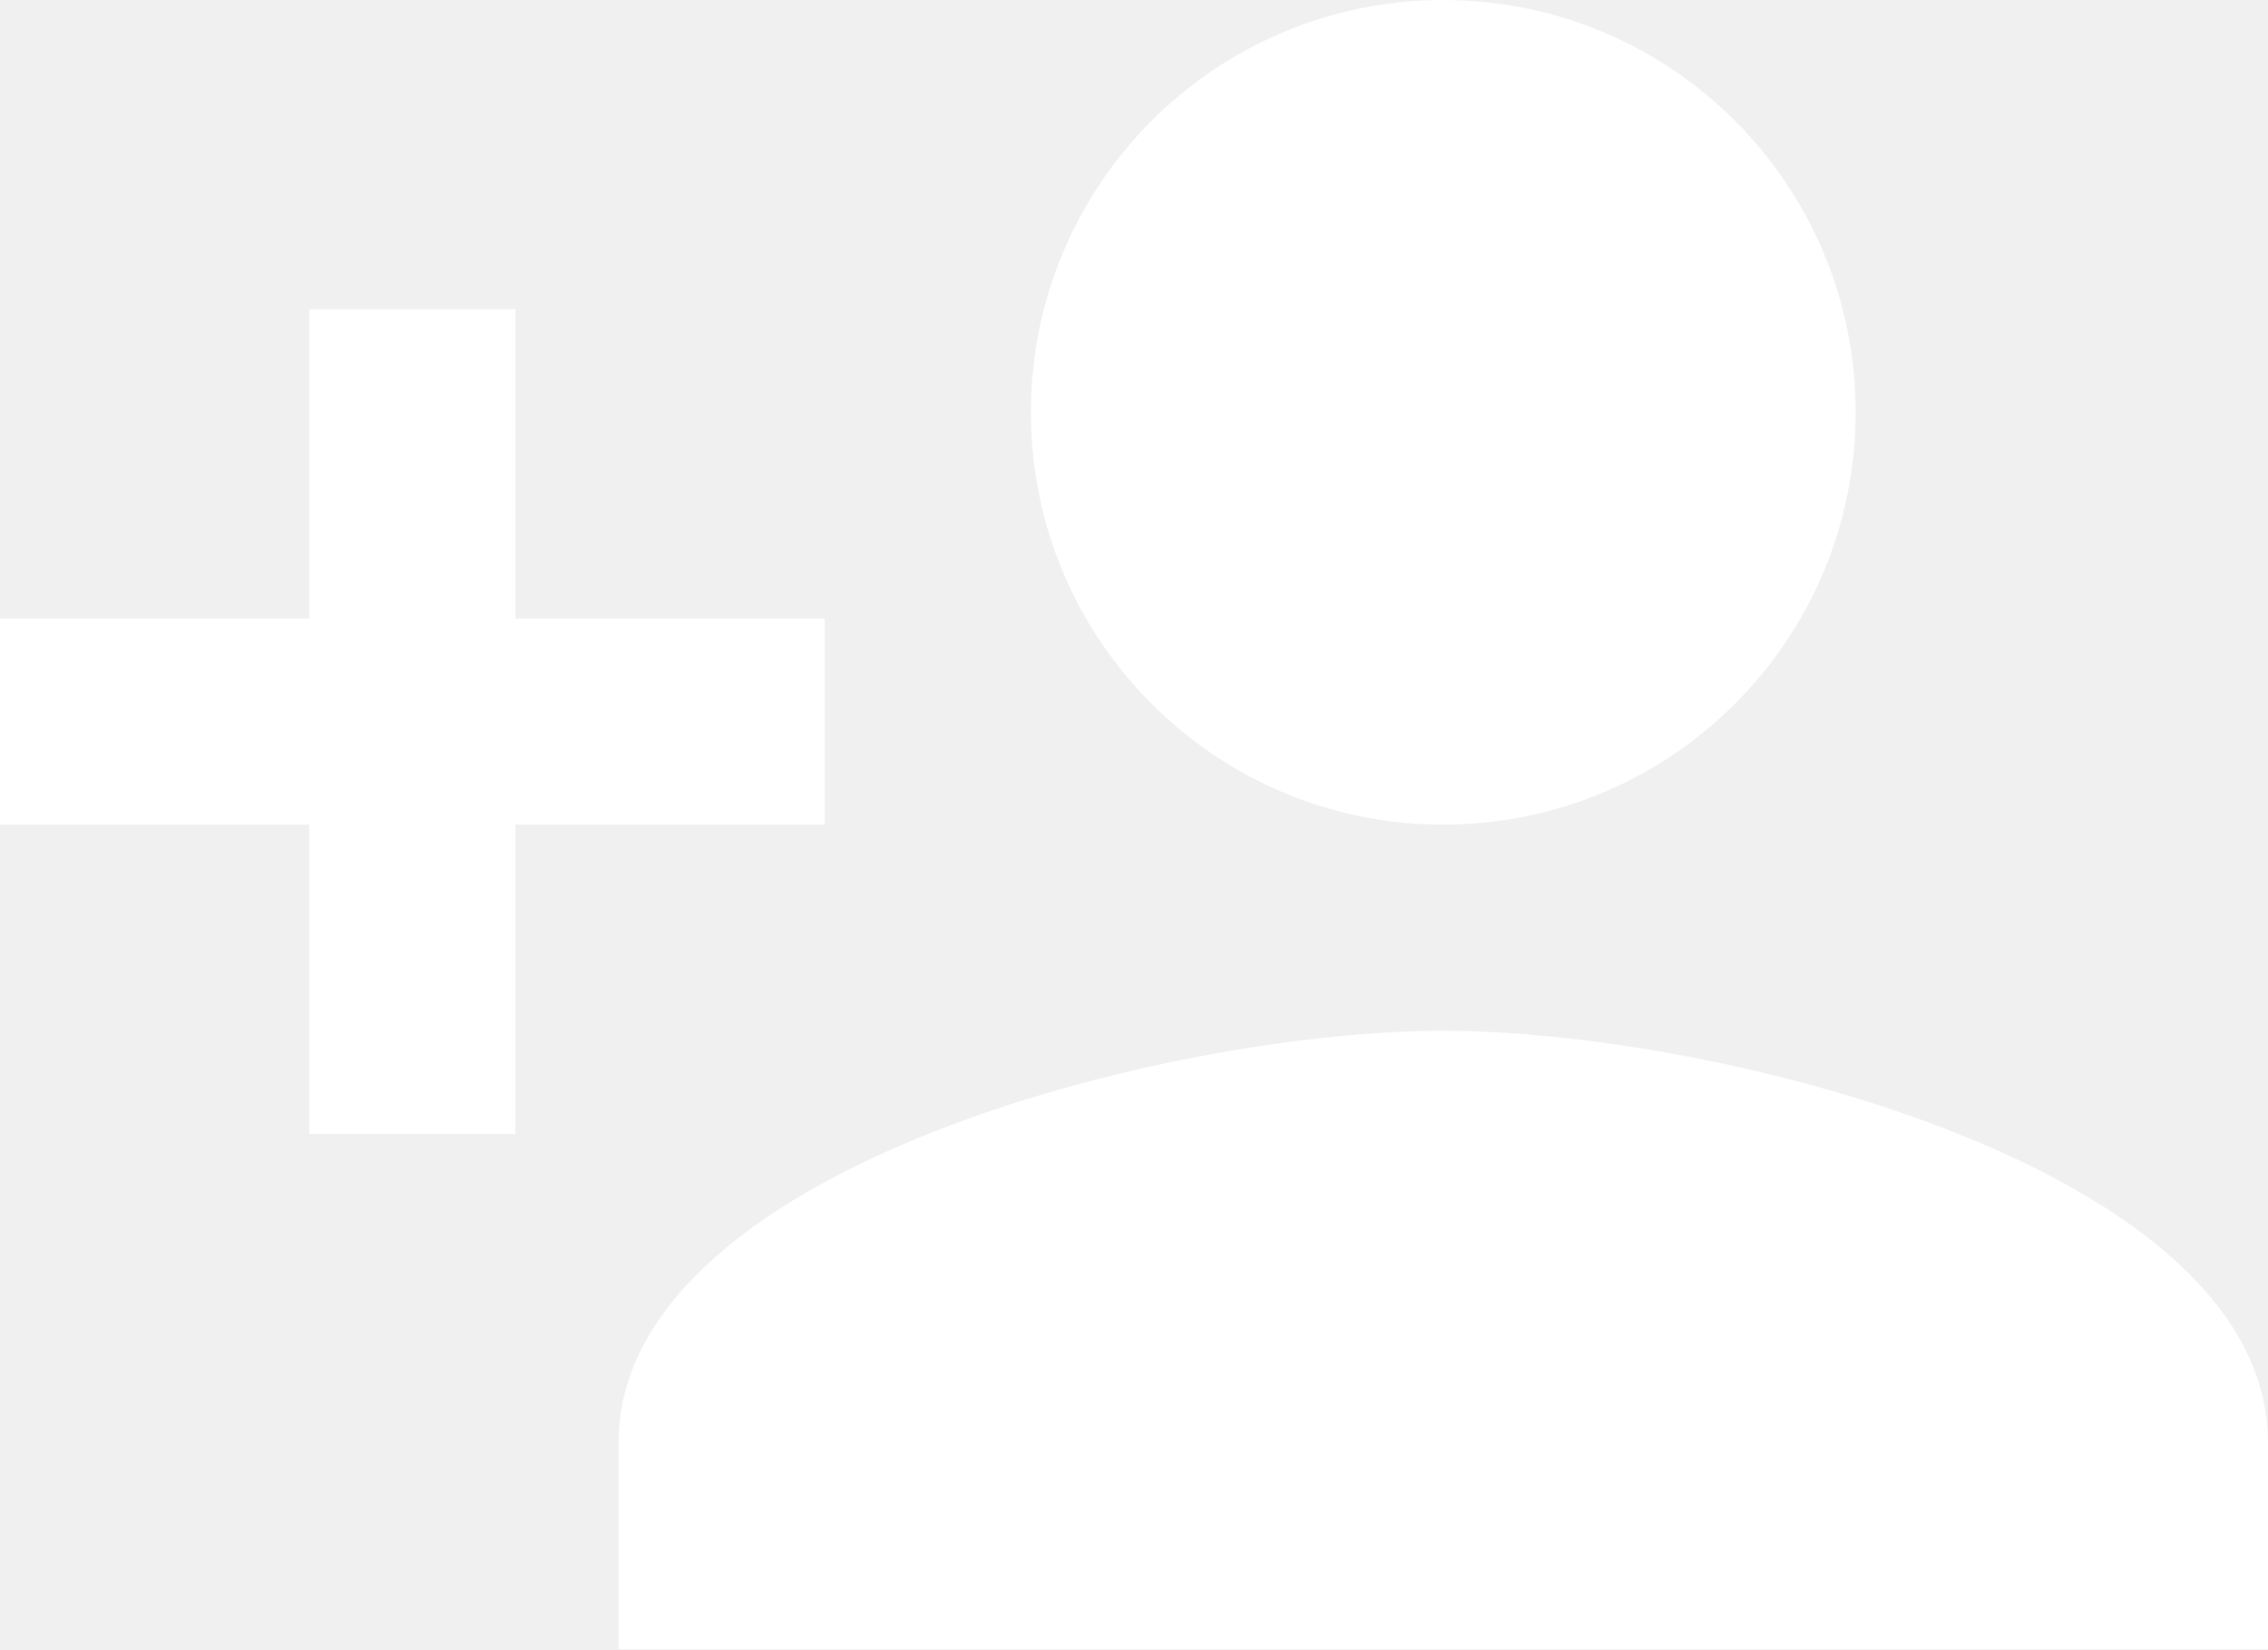
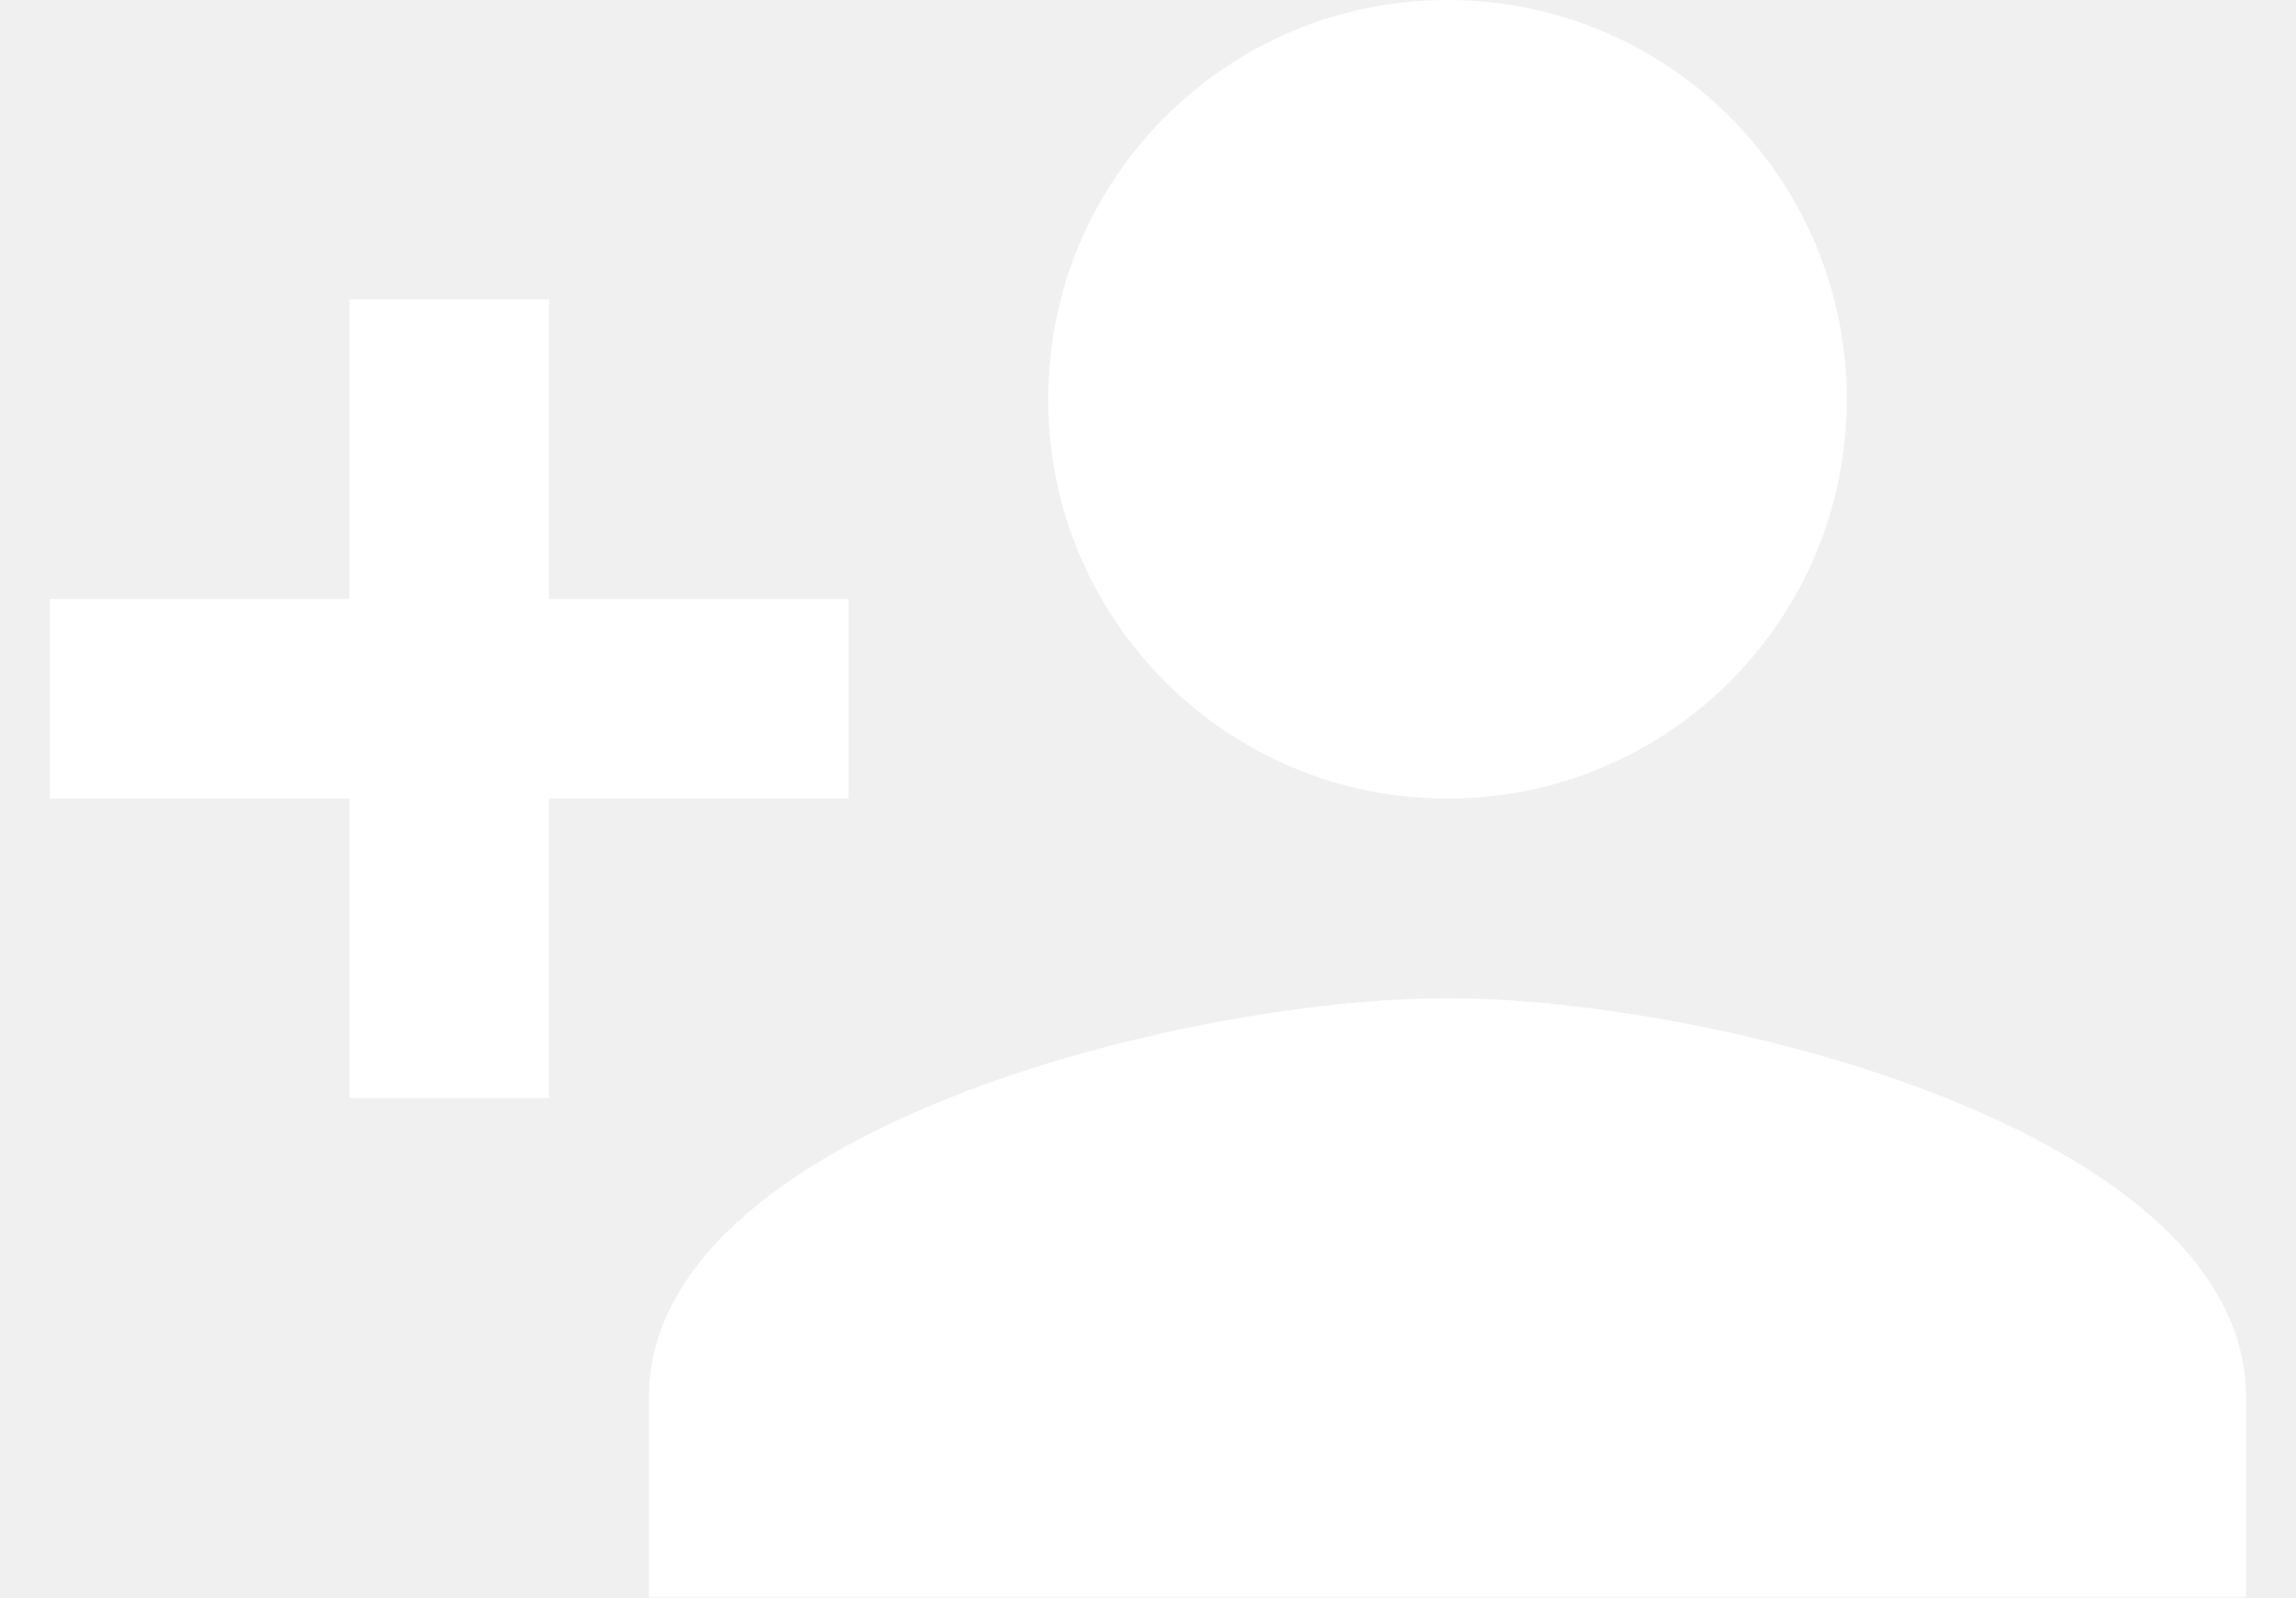
- <svg xmlns="http://www.w3.org/2000/svg" width="22" height="16" viewBox="0 0 22 16" fill="none">
-   <path d="M14 8C16.21 8 18 6.21 18 4C18 1.79 16.21 0 14 0C11.79 0 10 1.79 10 4C10 6.21 11.79 8 14 8ZM5 6V3H3V6H0V8H3V11H5V8H8V6H5ZM14 10C11.33 10 6 11.34 6 14V16H22V14C22 11.34 16.67 10 14 10Z" fill="white" />
+ <svg xmlns="http://www.w3.org/2000/svg" width="23" height="16" viewBox="0 0 23 16" fill="none">
+   <path d="M14.5 8C16.71 8 18.5 6.21 18.5 4C18.5 1.79 16.71 0 14.5 0C12.29 0 10.5 1.79 10.5 4C10.5 6.21 12.29 8 14.5 8ZM5.5 6V3H3.5V6H0.5V8H3.5V11H5.5V8H8.5V6H5.5ZM14.5 10C11.83 10 6.5 11.34 6.5 14V16H22.5V14C22.5 11.34 17.17 10 14.5 10Z" fill="white" />
</svg>
